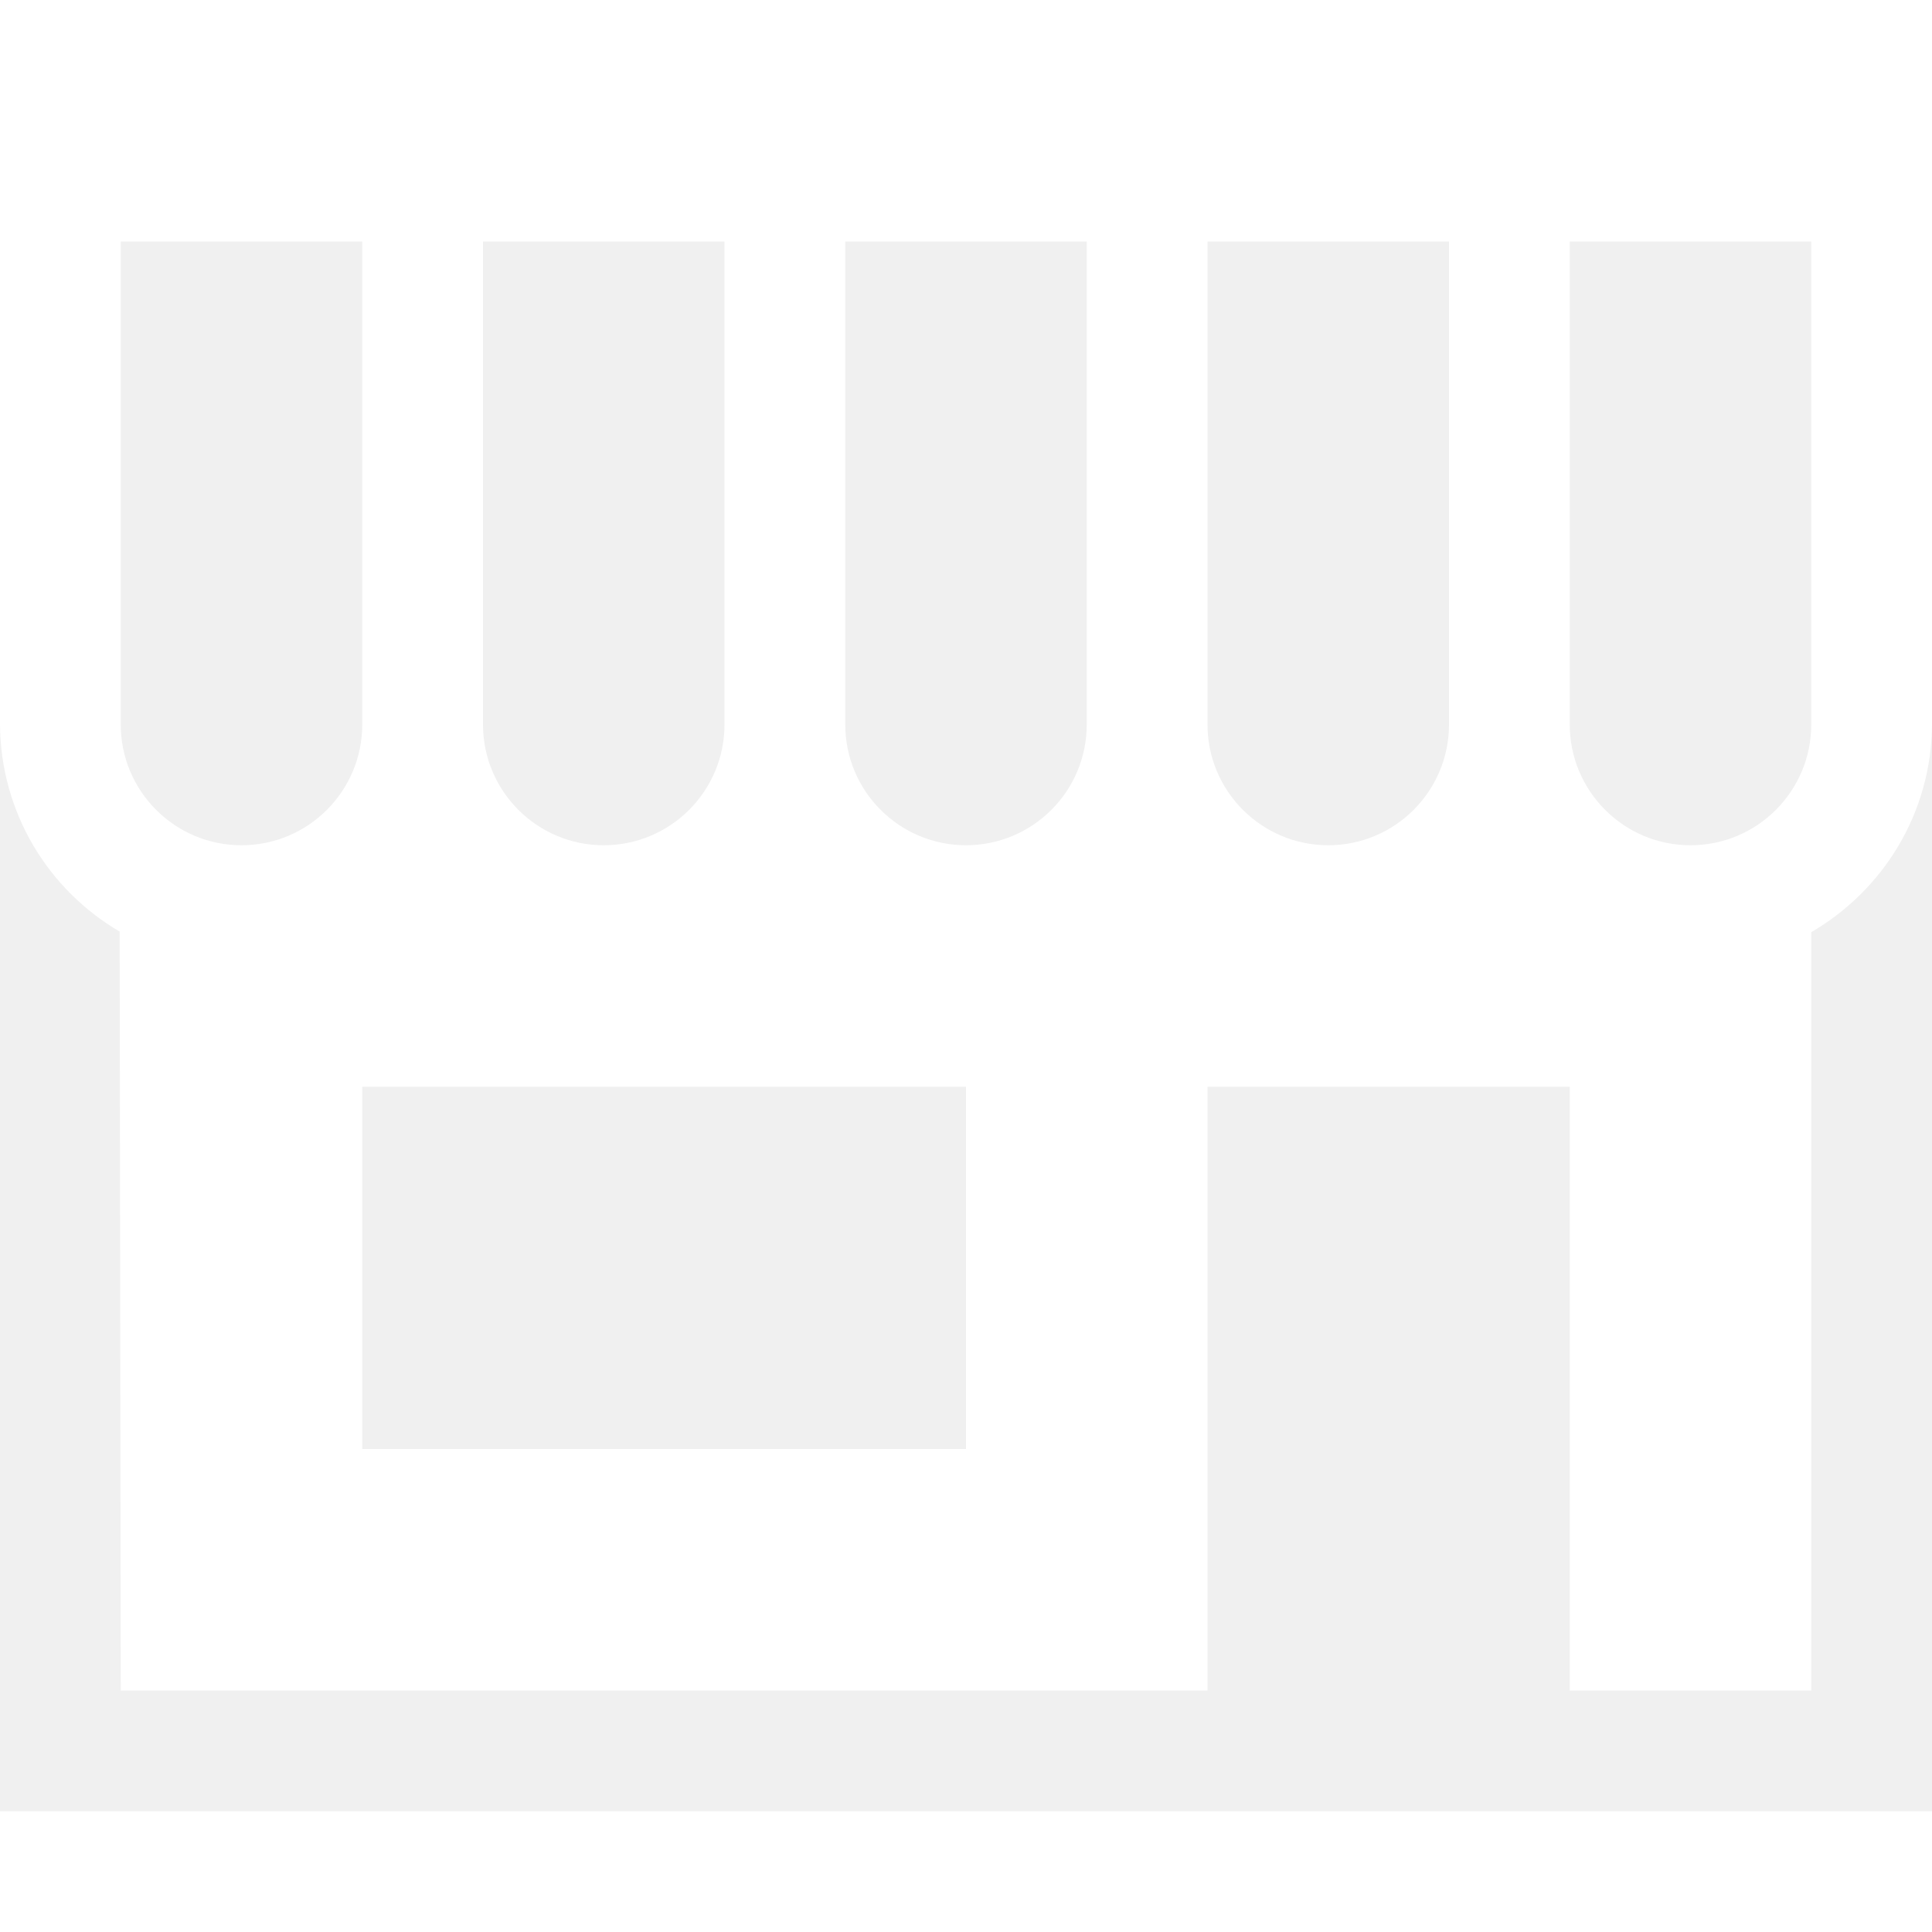
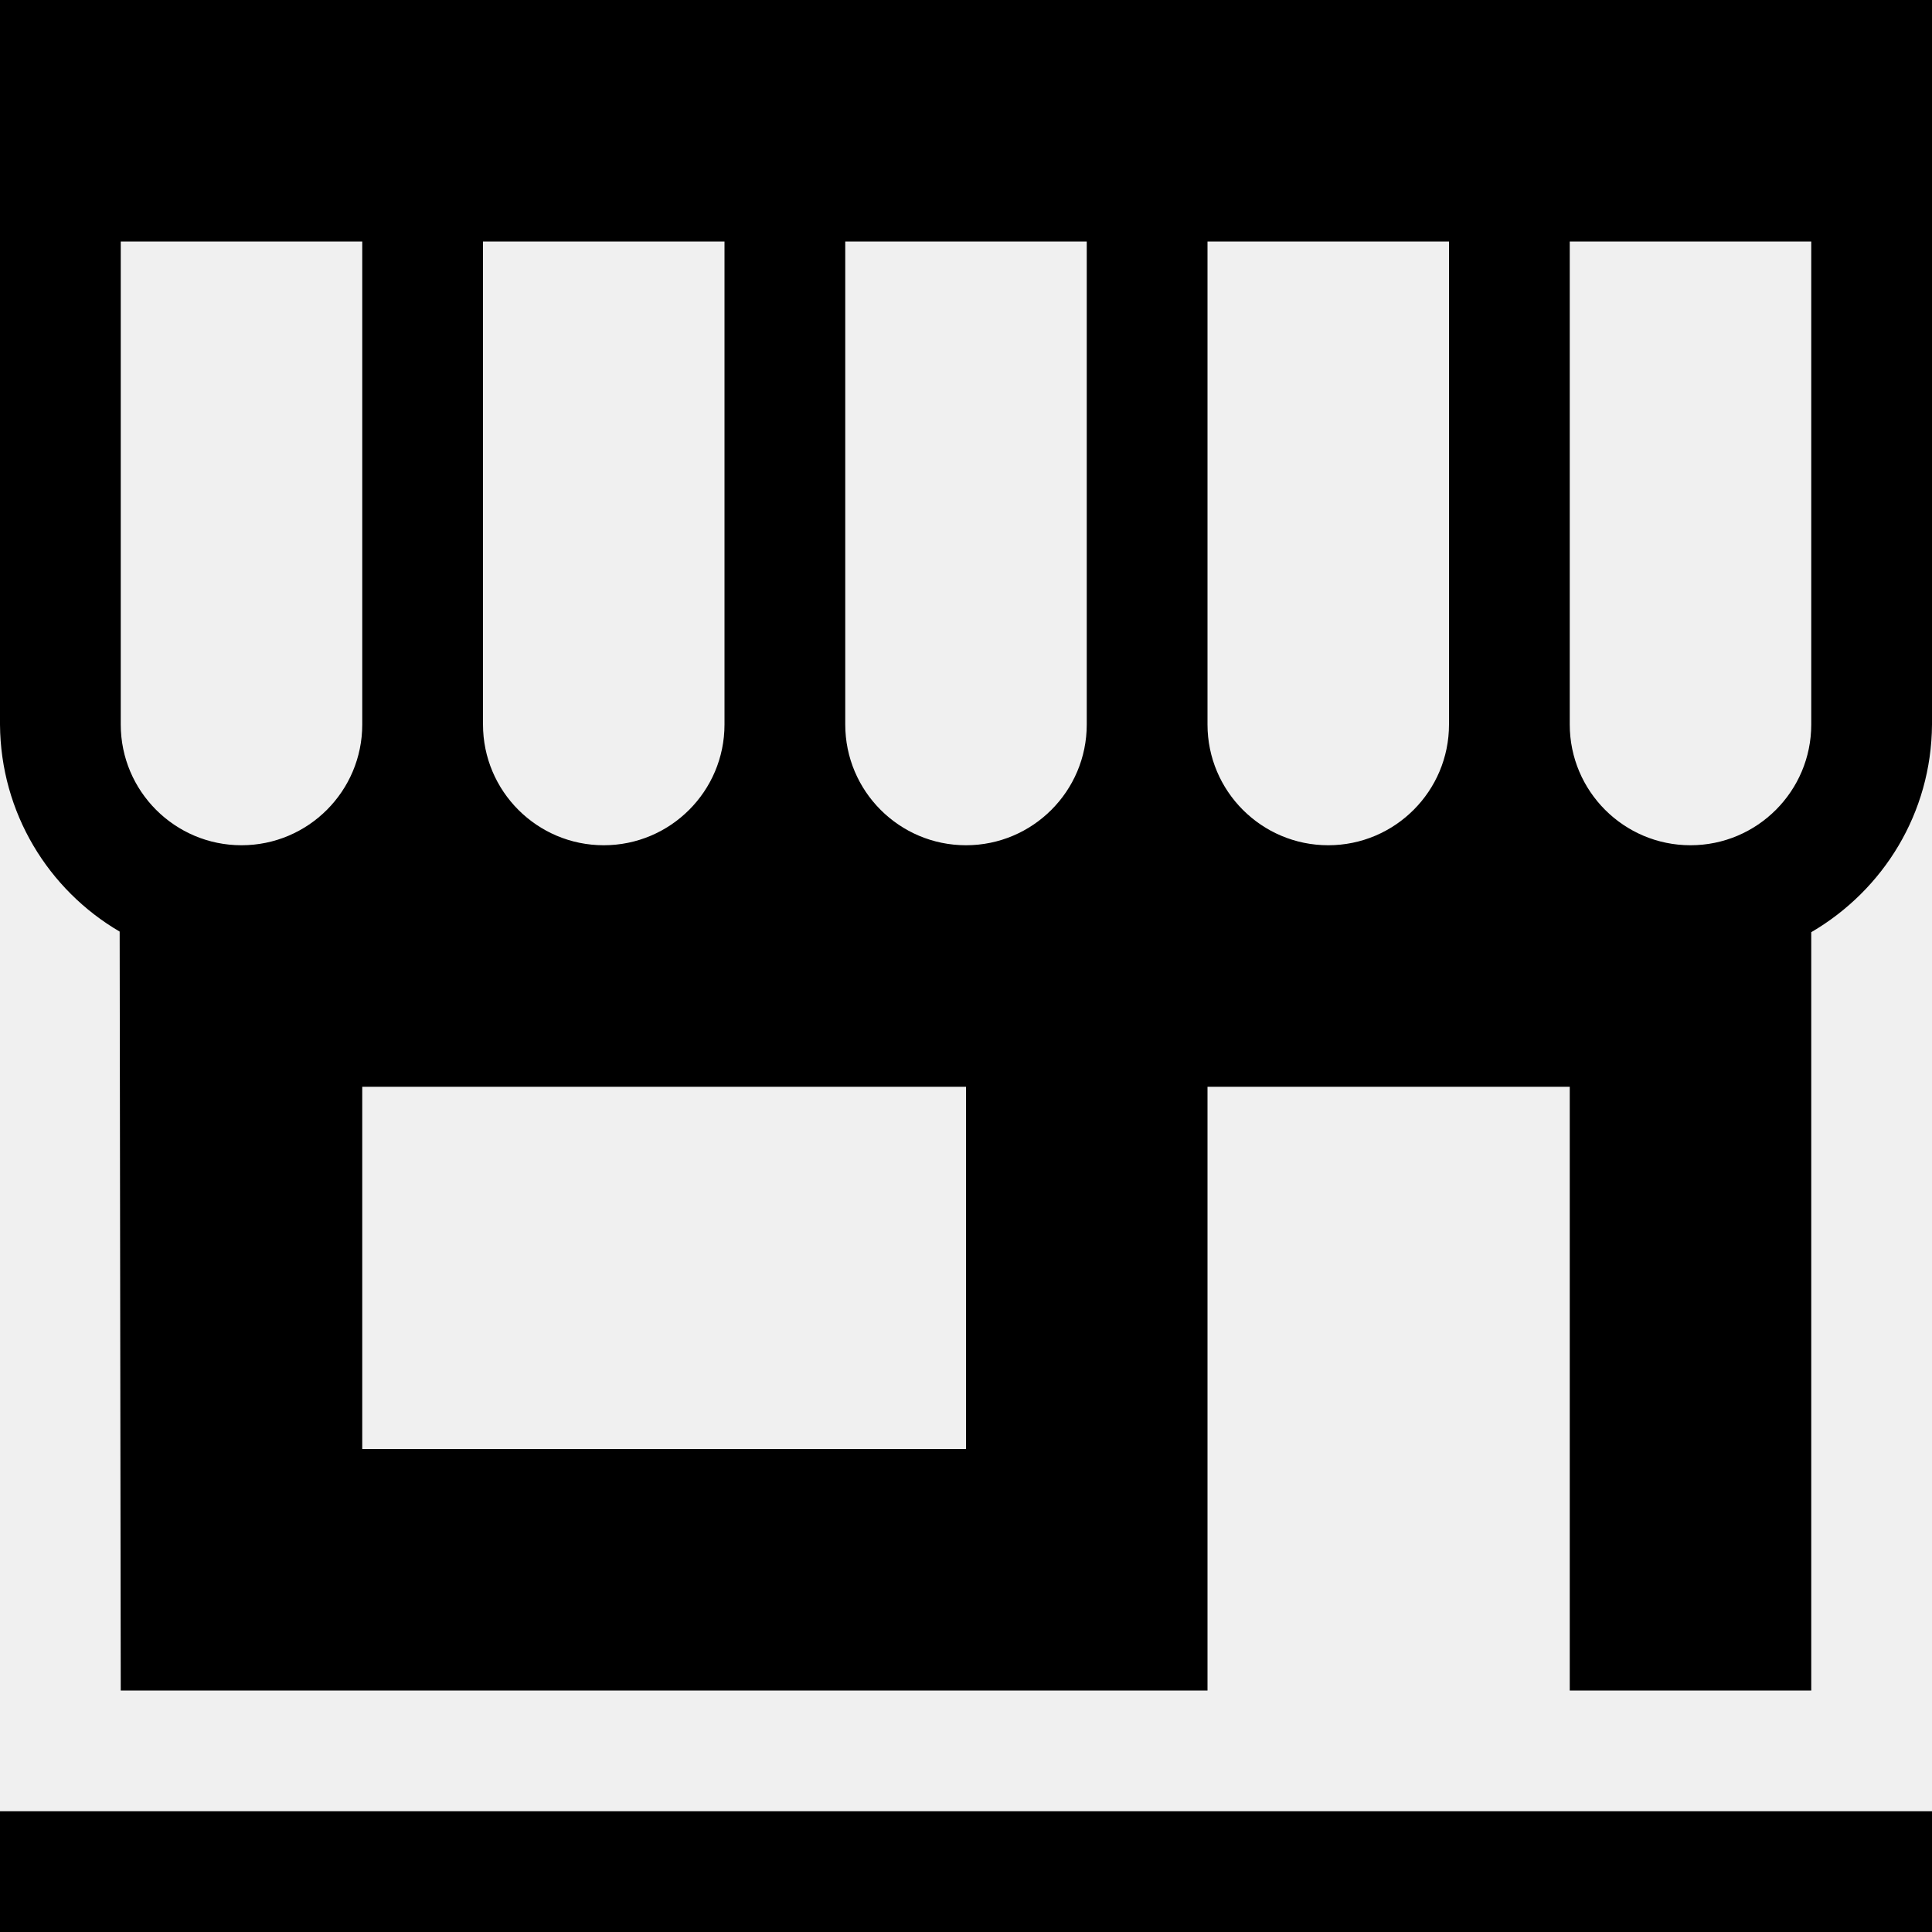
<svg xmlns="http://www.w3.org/2000/svg" width="20px" height="20px" viewBox="0 0 16.00 16.00" version="1.1" fill="#ffffff" transform="matrix(1, 0, 0, 1, 0, 0)" stroke="#ffffff" stroke-width="0">
  <g id="SVGRepo_bgCarrier" stroke-width="0" />
  <g id="SVGRepo_tracerCarrier" stroke-linecap="round" stroke-linejoin="round" stroke="#CCCCCC" stroke-width="0.16" />
  <g id="SVGRepo_iconCarrier">
-     <path fill="#ffffff" d="M0 15h16v1h-16v-1z" />
-     <path fill="#ffffff" d="M0 0v6c0.005 0.732 0.401 1.37 0.991 1.715l0.009 6.285h9v-5h3v5h2v-6.28c0.599-0.35 0.995-0.988 1-1.719v-6.001h-16zM4 2h2v4c0 0.552-0.448 1-1 1s-1-0.448-1-1v-4zM2 7c-0.552 0-1-0.448-1-1v-4h2v4c0 0.552-0.448 1-1 1zM8 12h-5v-3h5v3zM9 6c0 0.552-0.448 1-1 1s-1-0.448-1-1v-4h2v4zM12 6c0 0.552-0.448 1-1 1s-1-0.448-1-1v-4h2v4zM15 6c0 0.552-0.448 1-1 1s-1-0.448-1-1v-4h2v4z" />
+     <path fill="#000000" d="M0 15h16v1h-16v-1z" />
+     <path fill="#000000" d="M0 0v6c0.005 0.732 0.401 1.37 0.991 1.715l0.009 6.285h9v-5h3v5h2v-6.28c0.599-0.35 0.995-0.988 1-1.719v-6.001h-16zM4 2h2v4c0 0.552-0.448 1-1 1s-1-0.448-1-1v-4zM2 7c-0.552 0-1-0.448-1-1v-4h2v4c0 0.552-0.448 1-1 1zM8 12h-5v-3h5v3zM9 6c0 0.552-0.448 1-1 1s-1-0.448-1-1v-4h2v4zM12 6c0 0.552-0.448 1-1 1s-1-0.448-1-1v-4h2v4zM15 6c0 0.552-0.448 1-1 1s-1-0.448-1-1v-4h2v4z" />
  </g>
</svg>
